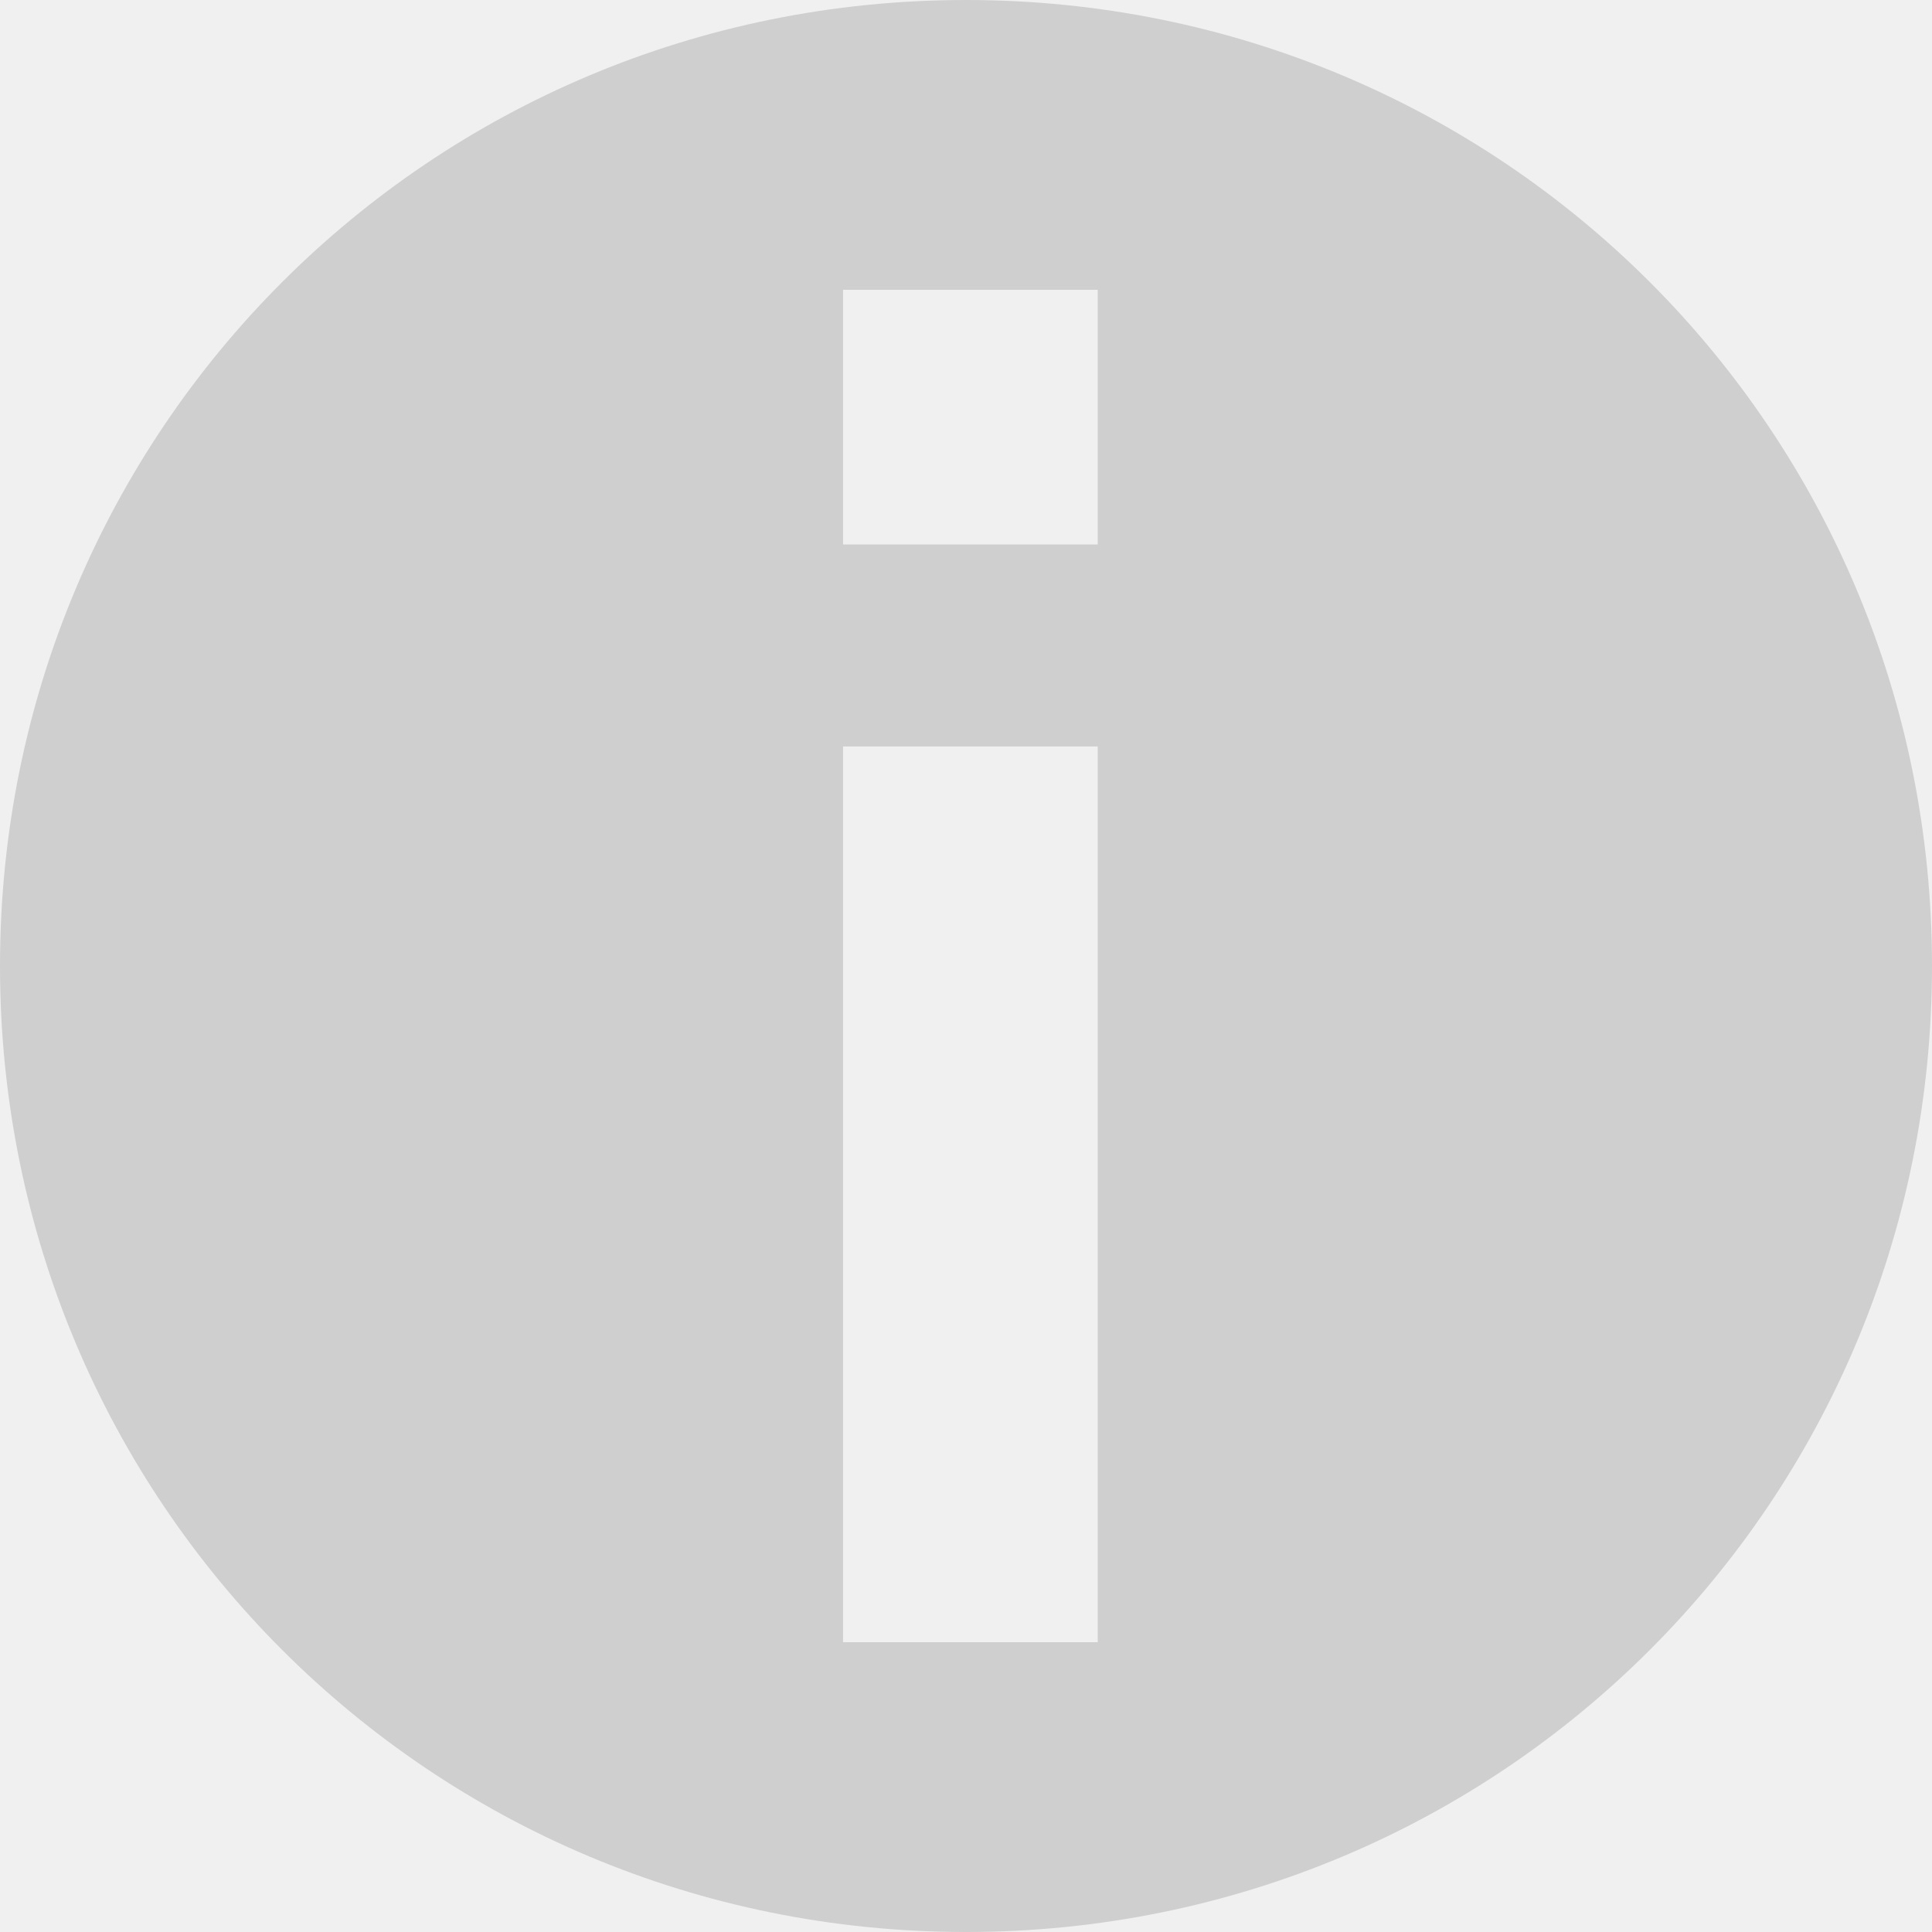
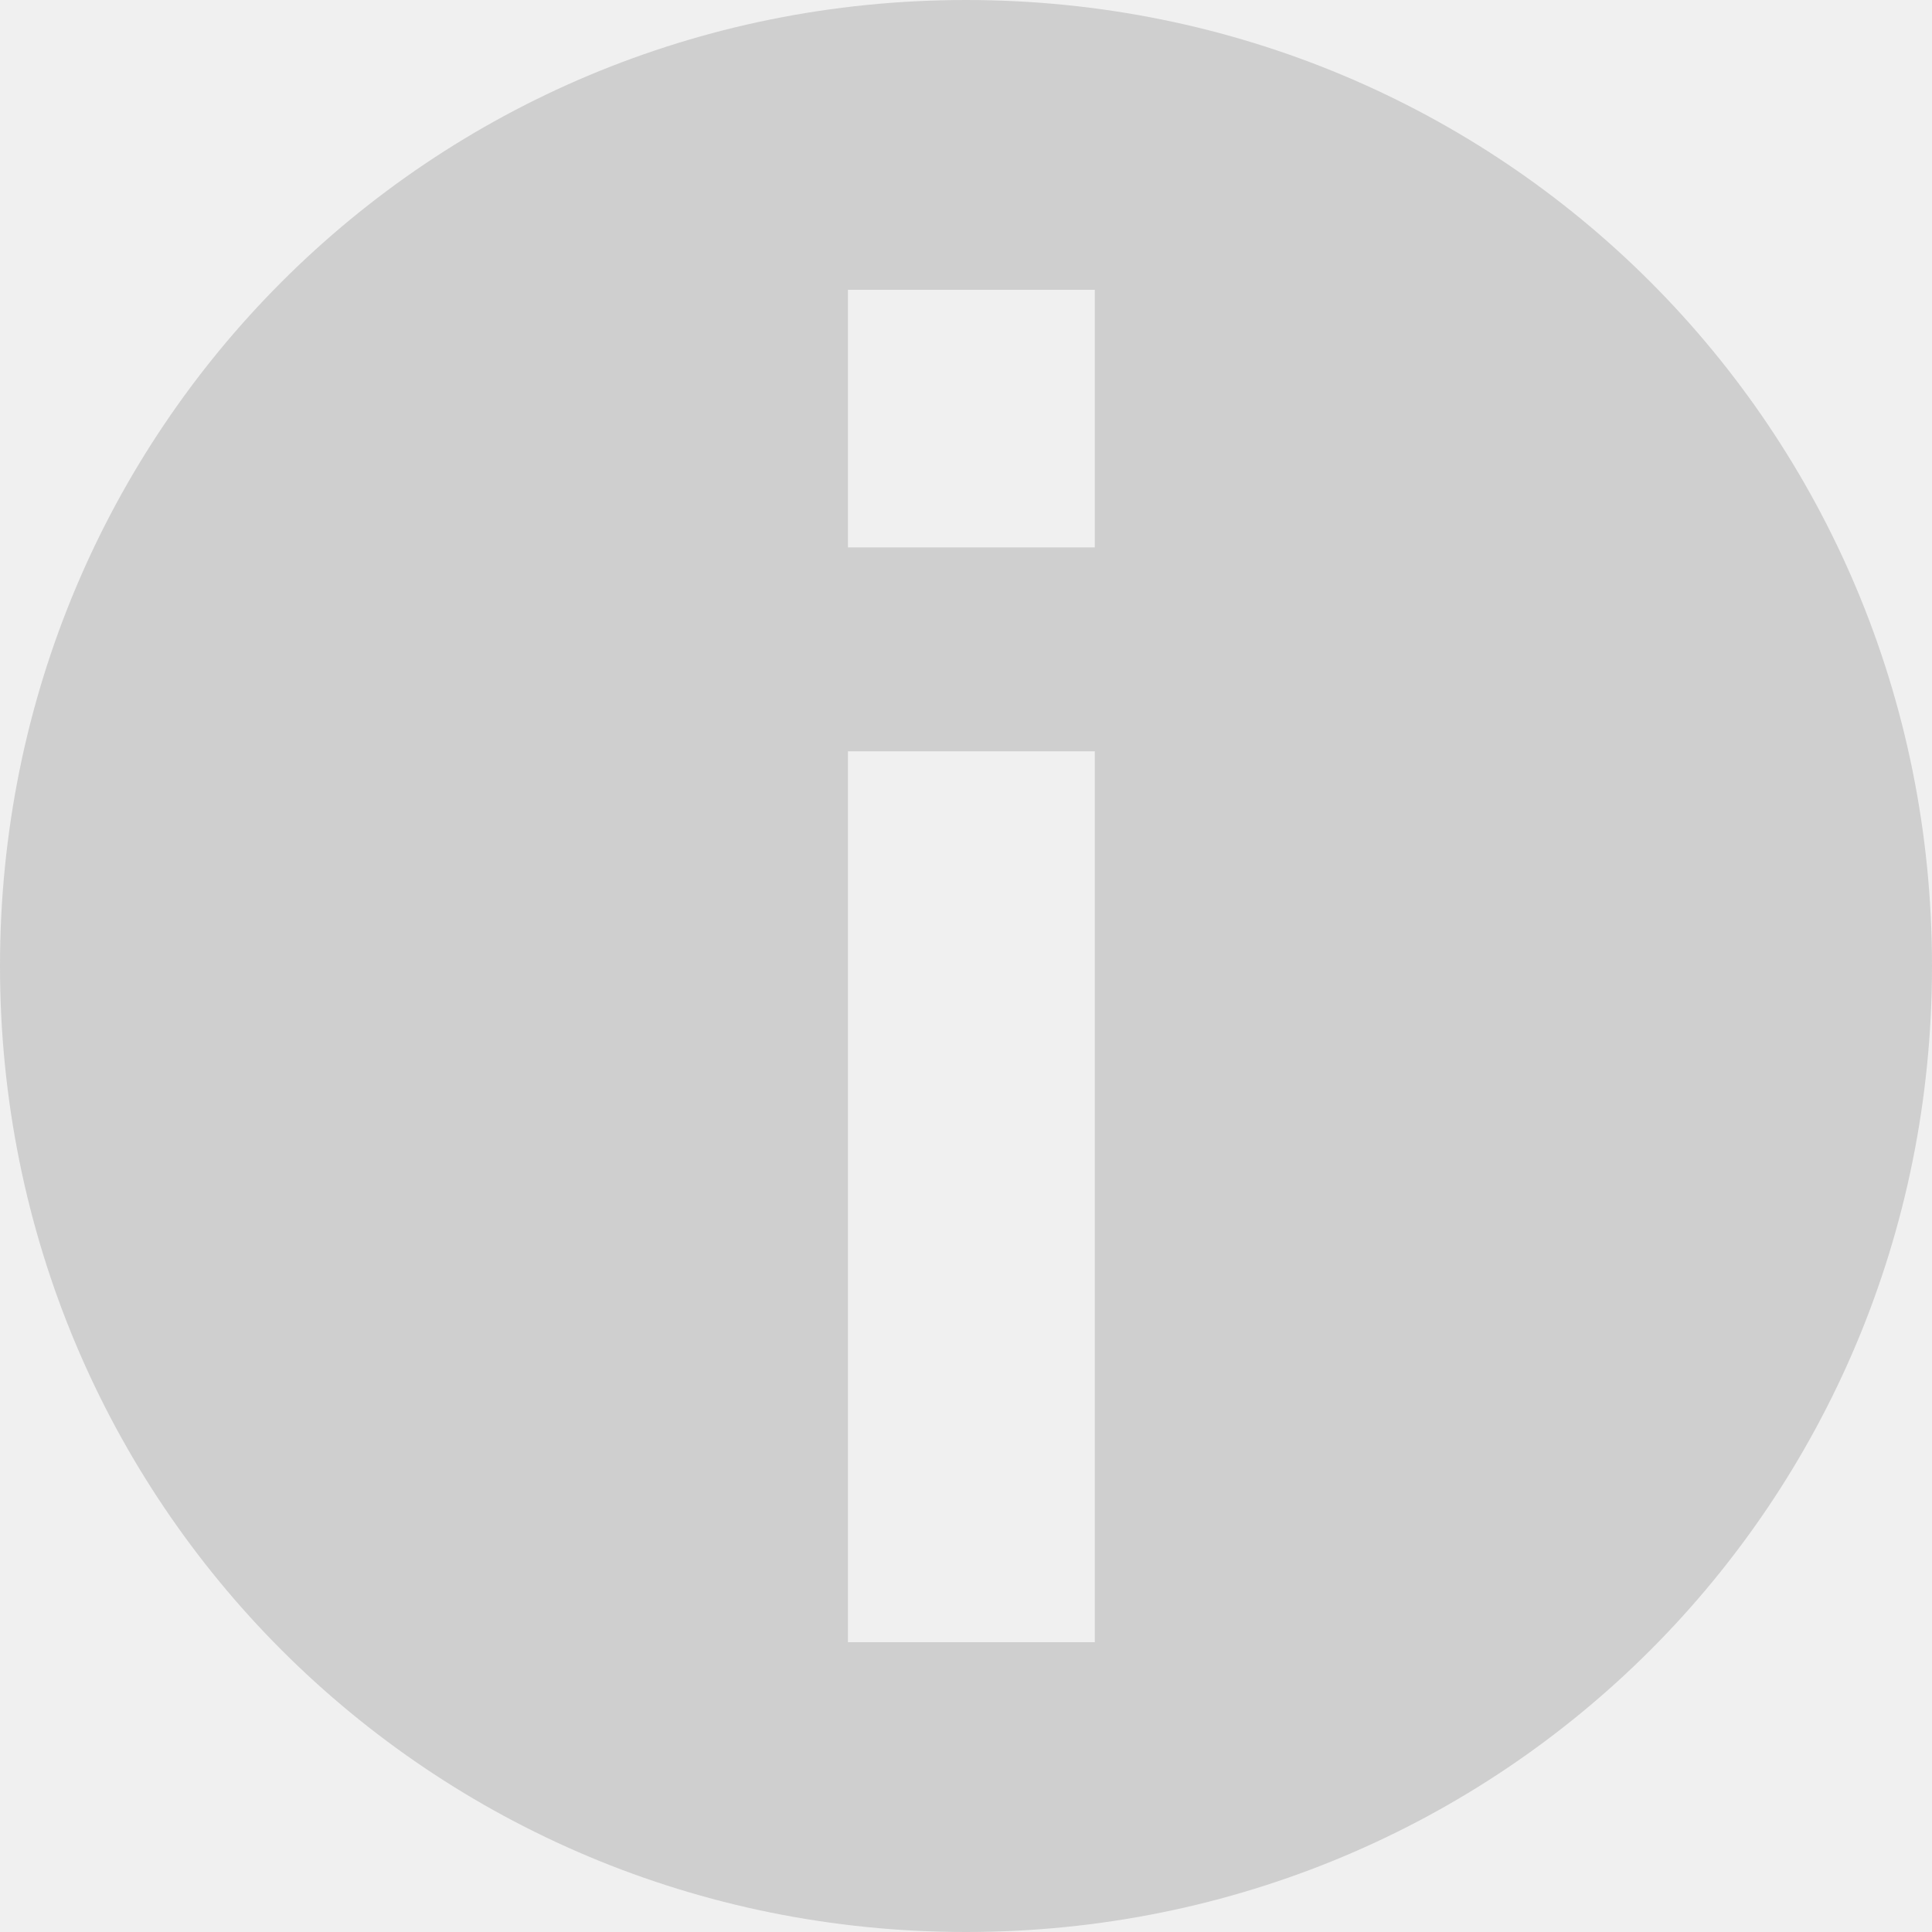
- <svg xmlns="http://www.w3.org/2000/svg" version="1.1" id="Layer_1" x="0px" y="0px" viewBox="0 0 22 22" style="enable-background:new 0 0 22 22;" xml:space="preserve">
+ <svg xmlns="http://www.w3.org/2000/svg" version="1.1" id="Layer_1" x="0px" y="0px" viewBox="0 0 18 18" style="enable-background:new 0 0 18 18;" xml:space="preserve">
  <style type="text/css">
- 	.st0{fill:#CFCFCF;}
+ 	.st0{fill:none;stroke:#FFFFFF;stroke-miterlimit:10;}
+ 	.st1{fill:#CFCFCF;}
</style>
-   <path class="st0" d="M0,11C0,4.9,4.9,0,11,0s11,4.9,11,11s-4.9,11-11,11S0,17.1,0,11z M12.5,6.2V3.3H9.6v2.9H12.5z M12.5,18.7V8.5  H9.6v10.2H12.5z" />
+   <path class="st0" d="M8.8,14.4" />
+   <path class="st1" d="M0,9c0-5,4-9,9-9s9,4,9,9s-4,9-9,9S0,14,0,9z M10.2,5.1V2.7H7.9v2.4H10.2z M10.2,15.3V7H7.9v8.3H10.2z" />
</svg>
